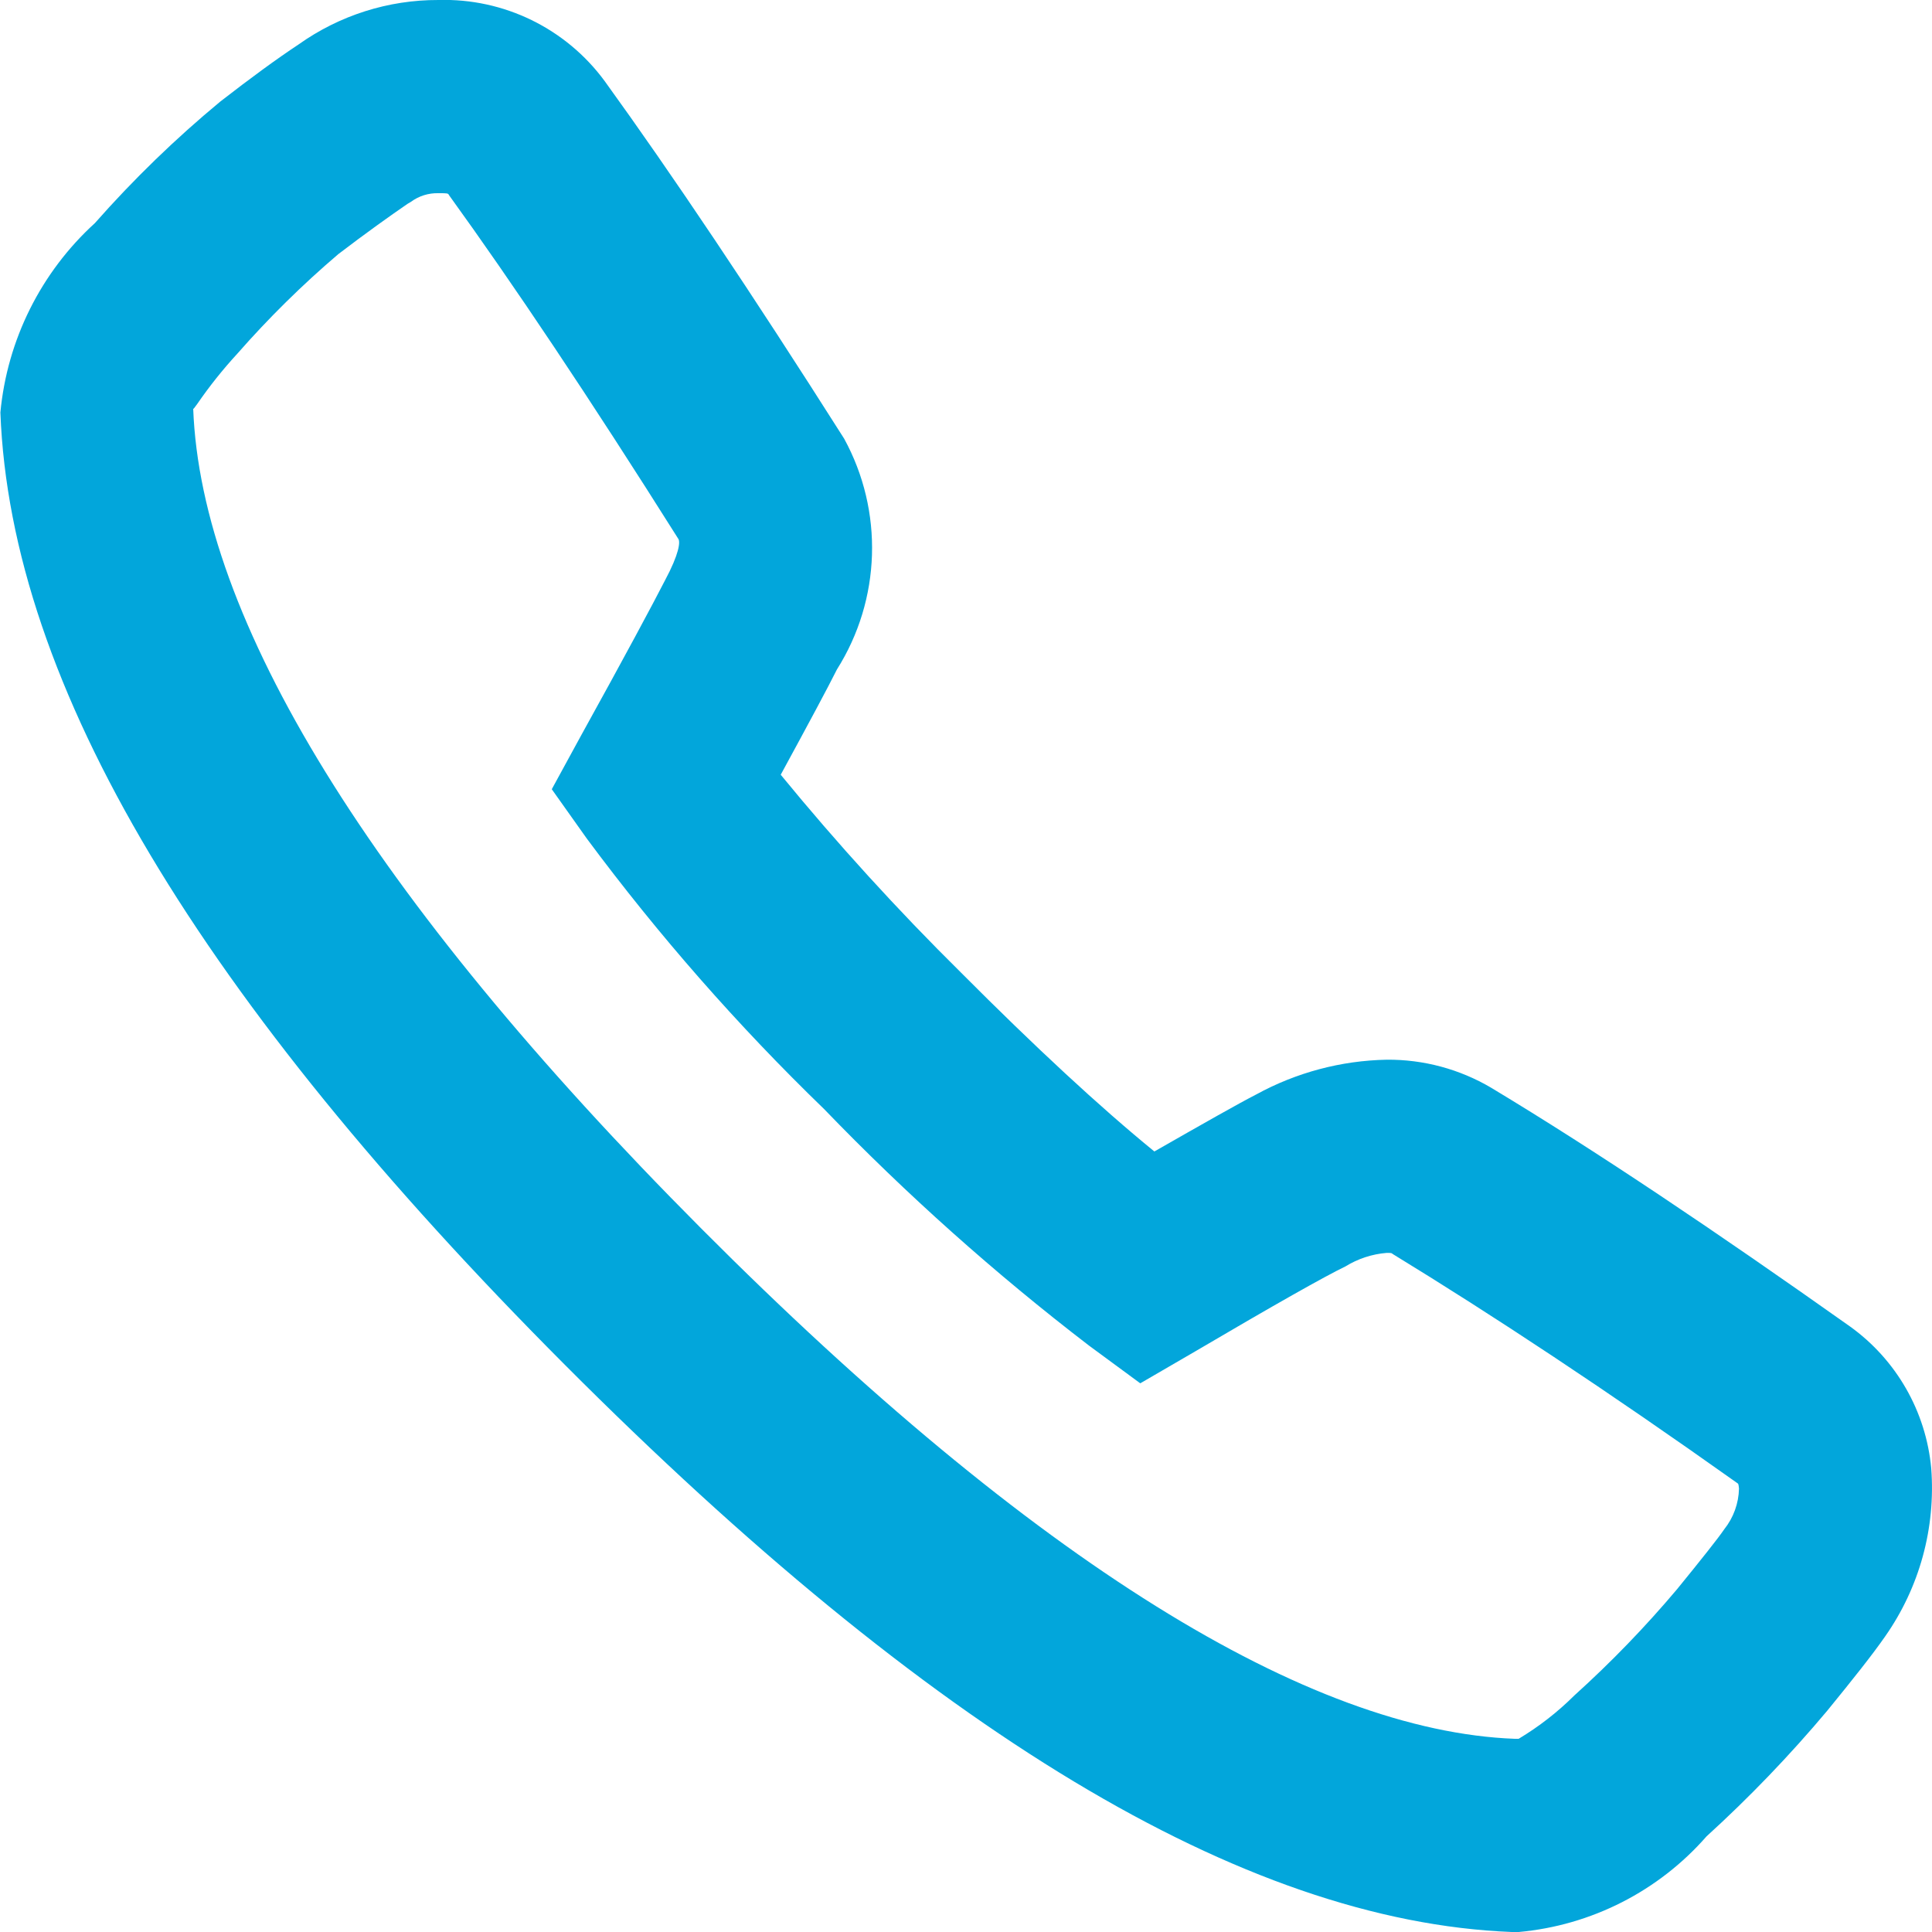
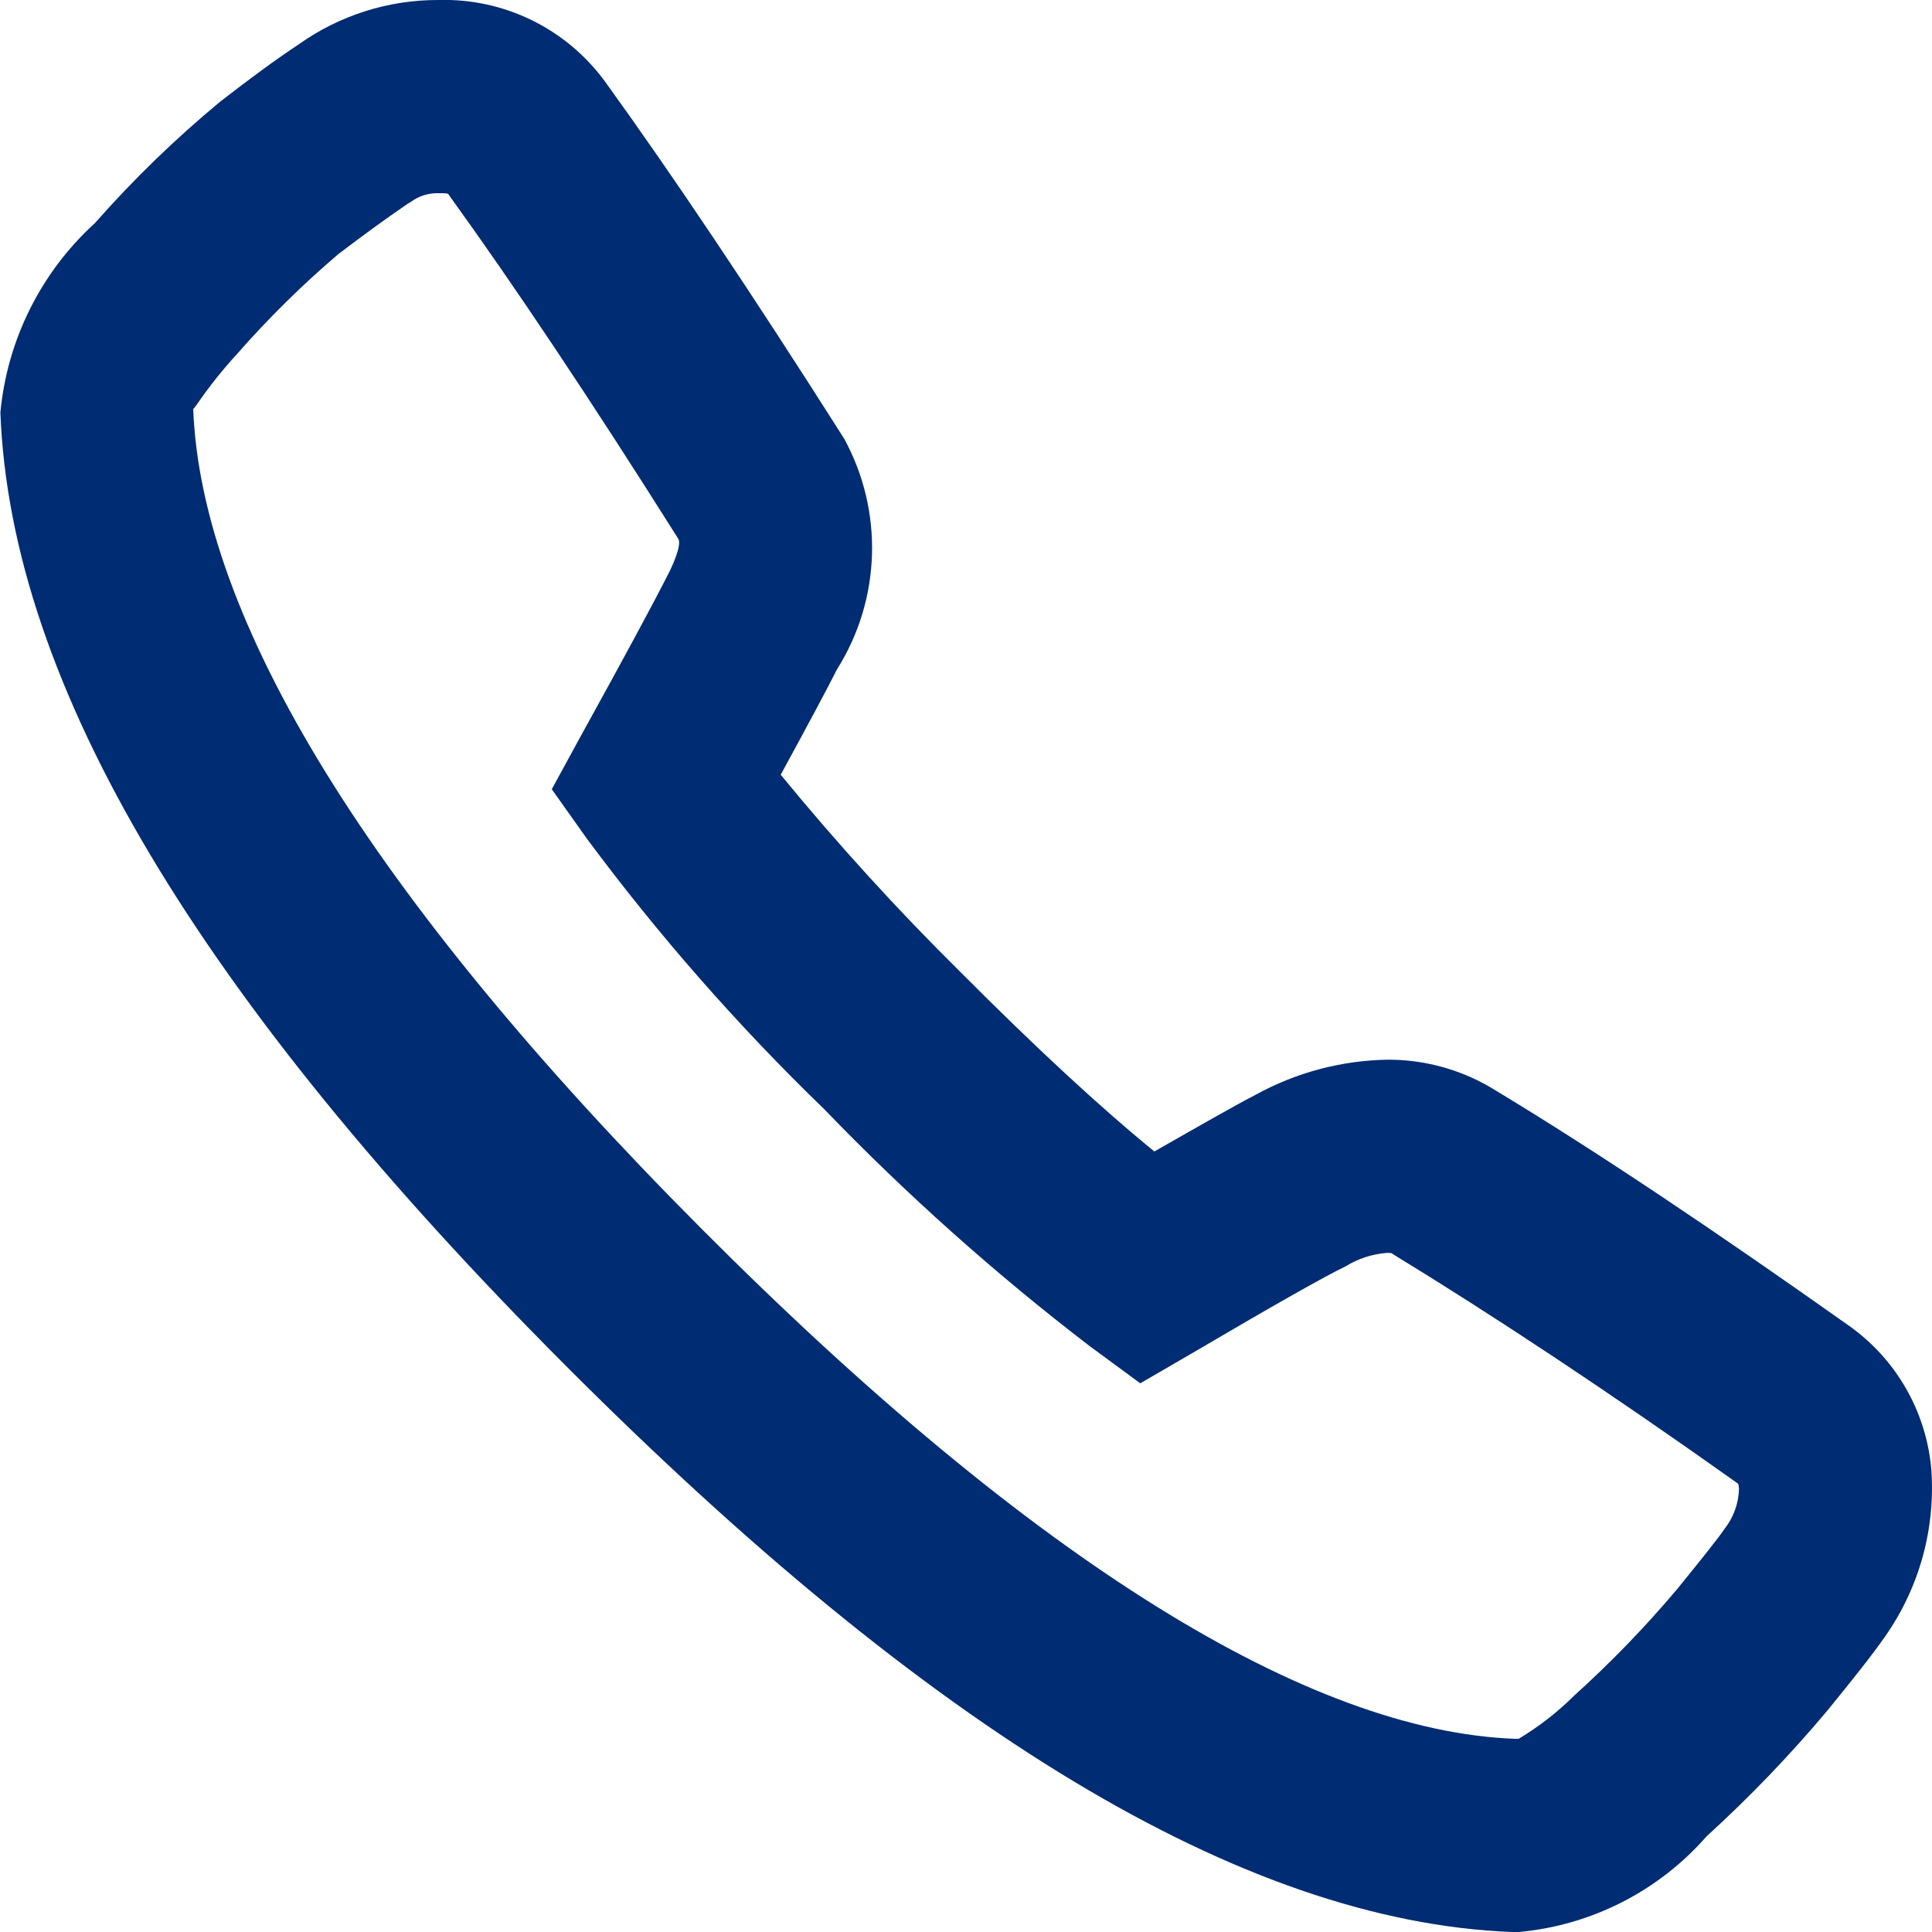
<svg xmlns="http://www.w3.org/2000/svg" width="20" height="20" viewBox="0 0 20 20">
-   <path id="phone" d="M680.26,4645.84a2.061,2.061,0,0,0-1.721-.84,2.483,2.483,0,0,0-1.448.46c-.227.15-.5.35-.809.59a11.556,11.556,0,0,0-1.3,1.26,3.037,3.037,0,0,0-.978,1.96c.106,2.83,2.075,6.08,5.845,9.86s7.009,5.76,9.8,5.87h.073a2.935,2.935,0,0,0,1.944-.99,13.481,13.481,0,0,0,1.249-1.3c.269-.33.468-.58.6-.77a2.675,2.675,0,0,0,.477-1.74,2.037,2.037,0,0,0-.843-1.47c-1.384-.98-2.617-1.81-3.713-2.47a2.092,2.092,0,0,0-1.081-.29,2.929,2.929,0,0,0-1.351.36c-.176.09-.529.29-1.054.59-.564-.46-1.233-1.08-2-1.85a26.49,26.49,0,0,1-1.868-2.05c.294-.54.487-.9.582-1.09a2.357,2.357,0,0,0,.074-2.39C681.773,4648.02,680.954,4646.8,680.26,4645.84Zm9.421,17.16c-2.124-.08-4.972-1.82-8.419-5.28s-5.181-6.32-5.262-8.49c0,.01.014-.01.043-.05a4.706,4.706,0,0,1,.415-.52,10.105,10.105,0,0,1,1.045-1.03c.288-.22.527-.39.716-.52l.034-.02a.458.458,0,0,1,.286-.09c.093,0,.1,0,.109.02.658.91,1.455,2.1,2.375,3.56.019.03.01.15-.14.43-.123.24-.412.78-.871,1.61l-.3.55.362.51a22.749,22.749,0,0,0,2.456,2.8,24.621,24.621,0,0,0,2.744,2.45l.53.39.568-.33c.816-.48,1.347-.78,1.556-.88a.959.959,0,0,1,.426-.14c.04,0,.054,0,.061.01,1.031.63,2.228,1.42,3.565,2.37.016.01.017.01.022.06a.7.7,0,0,1-.152.42c-.068.1-.244.32-.488.62a11.2,11.2,0,0,1-1.063,1.1,3.018,3.018,0,0,1-.578.45Z" transform="translate(-674 -4645)" fill="#02a6db" fill-rule="evenodd" />
+   <path id="phone" d="M680.26,4645.84a2.061,2.061,0,0,0-1.721-.84,2.483,2.483,0,0,0-1.448.46c-.227.15-.5.35-.809.59a11.556,11.556,0,0,0-1.3,1.26,3.037,3.037,0,0,0-.978,1.96c.106,2.83,2.075,6.08,5.845,9.86s7.009,5.76,9.8,5.87h.073a2.935,2.935,0,0,0,1.944-.99,13.481,13.481,0,0,0,1.249-1.3c.269-.33.468-.58.6-.77a2.675,2.675,0,0,0,.477-1.74,2.037,2.037,0,0,0-.843-1.47c-1.384-.98-2.617-1.81-3.713-2.47a2.092,2.092,0,0,0-1.081-.29,2.929,2.929,0,0,0-1.351.36c-.176.09-.529.29-1.054.59-.564-.46-1.233-1.08-2-1.85a26.49,26.49,0,0,1-1.868-2.05c.294-.54.487-.9.582-1.09a2.357,2.357,0,0,0,.074-2.39C681.773,4648.02,680.954,4646.8,680.26,4645.84Zm9.421,17.16c-2.124-.08-4.972-1.82-8.419-5.28s-5.181-6.32-5.262-8.49c0,.01.014-.01.043-.05a4.706,4.706,0,0,1,.415-.52,10.105,10.105,0,0,1,1.045-1.03c.288-.22.527-.39.716-.52l.034-.02a.458.458,0,0,1,.286-.09c.093,0,.1,0,.109.02.658.91,1.455,2.1,2.375,3.56.019.03.01.15-.14.43-.123.24-.412.78-.871,1.61l-.3.55.362.51a22.749,22.749,0,0,0,2.456,2.8,24.621,24.621,0,0,0,2.744,2.45l.53.39.568-.33c.816-.48,1.347-.78,1.556-.88a.959.959,0,0,1,.426-.14c.04,0,.054,0,.061.01,1.031.63,2.228,1.42,3.565,2.37.016.01.017.01.022.06a.7.7,0,0,1-.152.42c-.068.1-.244.32-.488.62a11.2,11.2,0,0,1-1.063,1.1,3.018,3.018,0,0,1-.578.45Z" transform="translate(-674 -4645)" fill="#002C73" fill-rule="evenodd" />
</svg>
